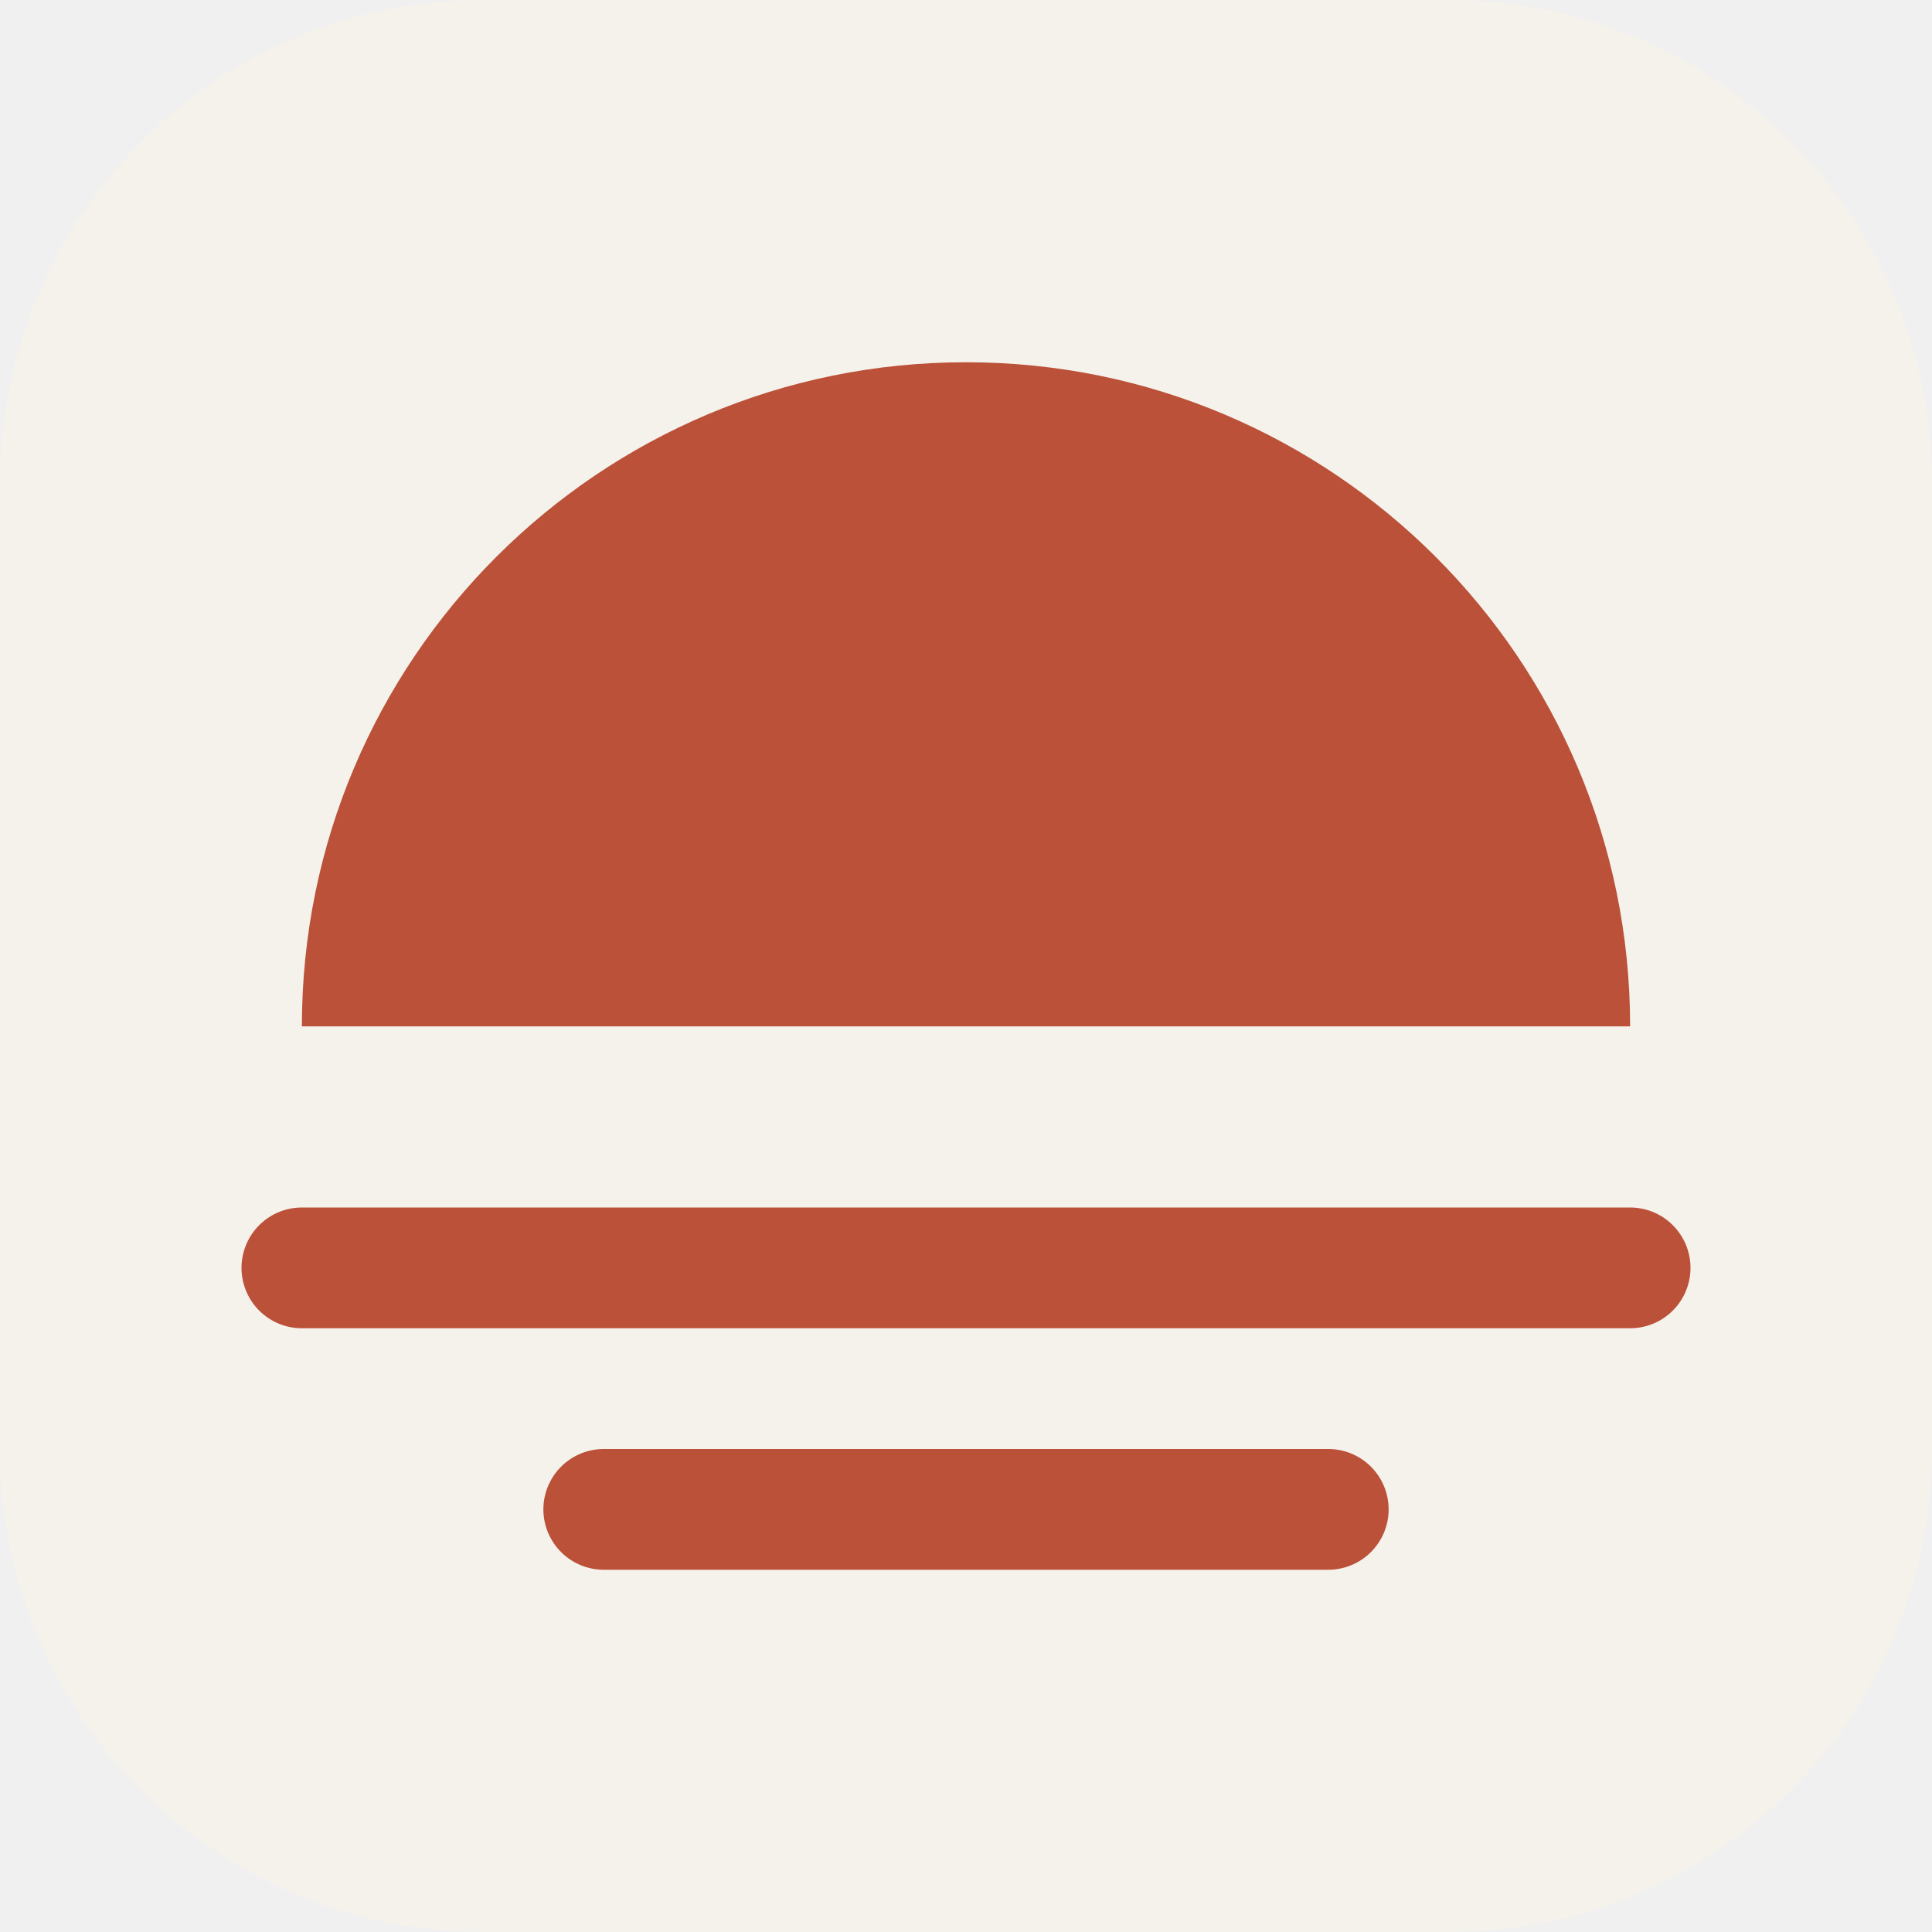
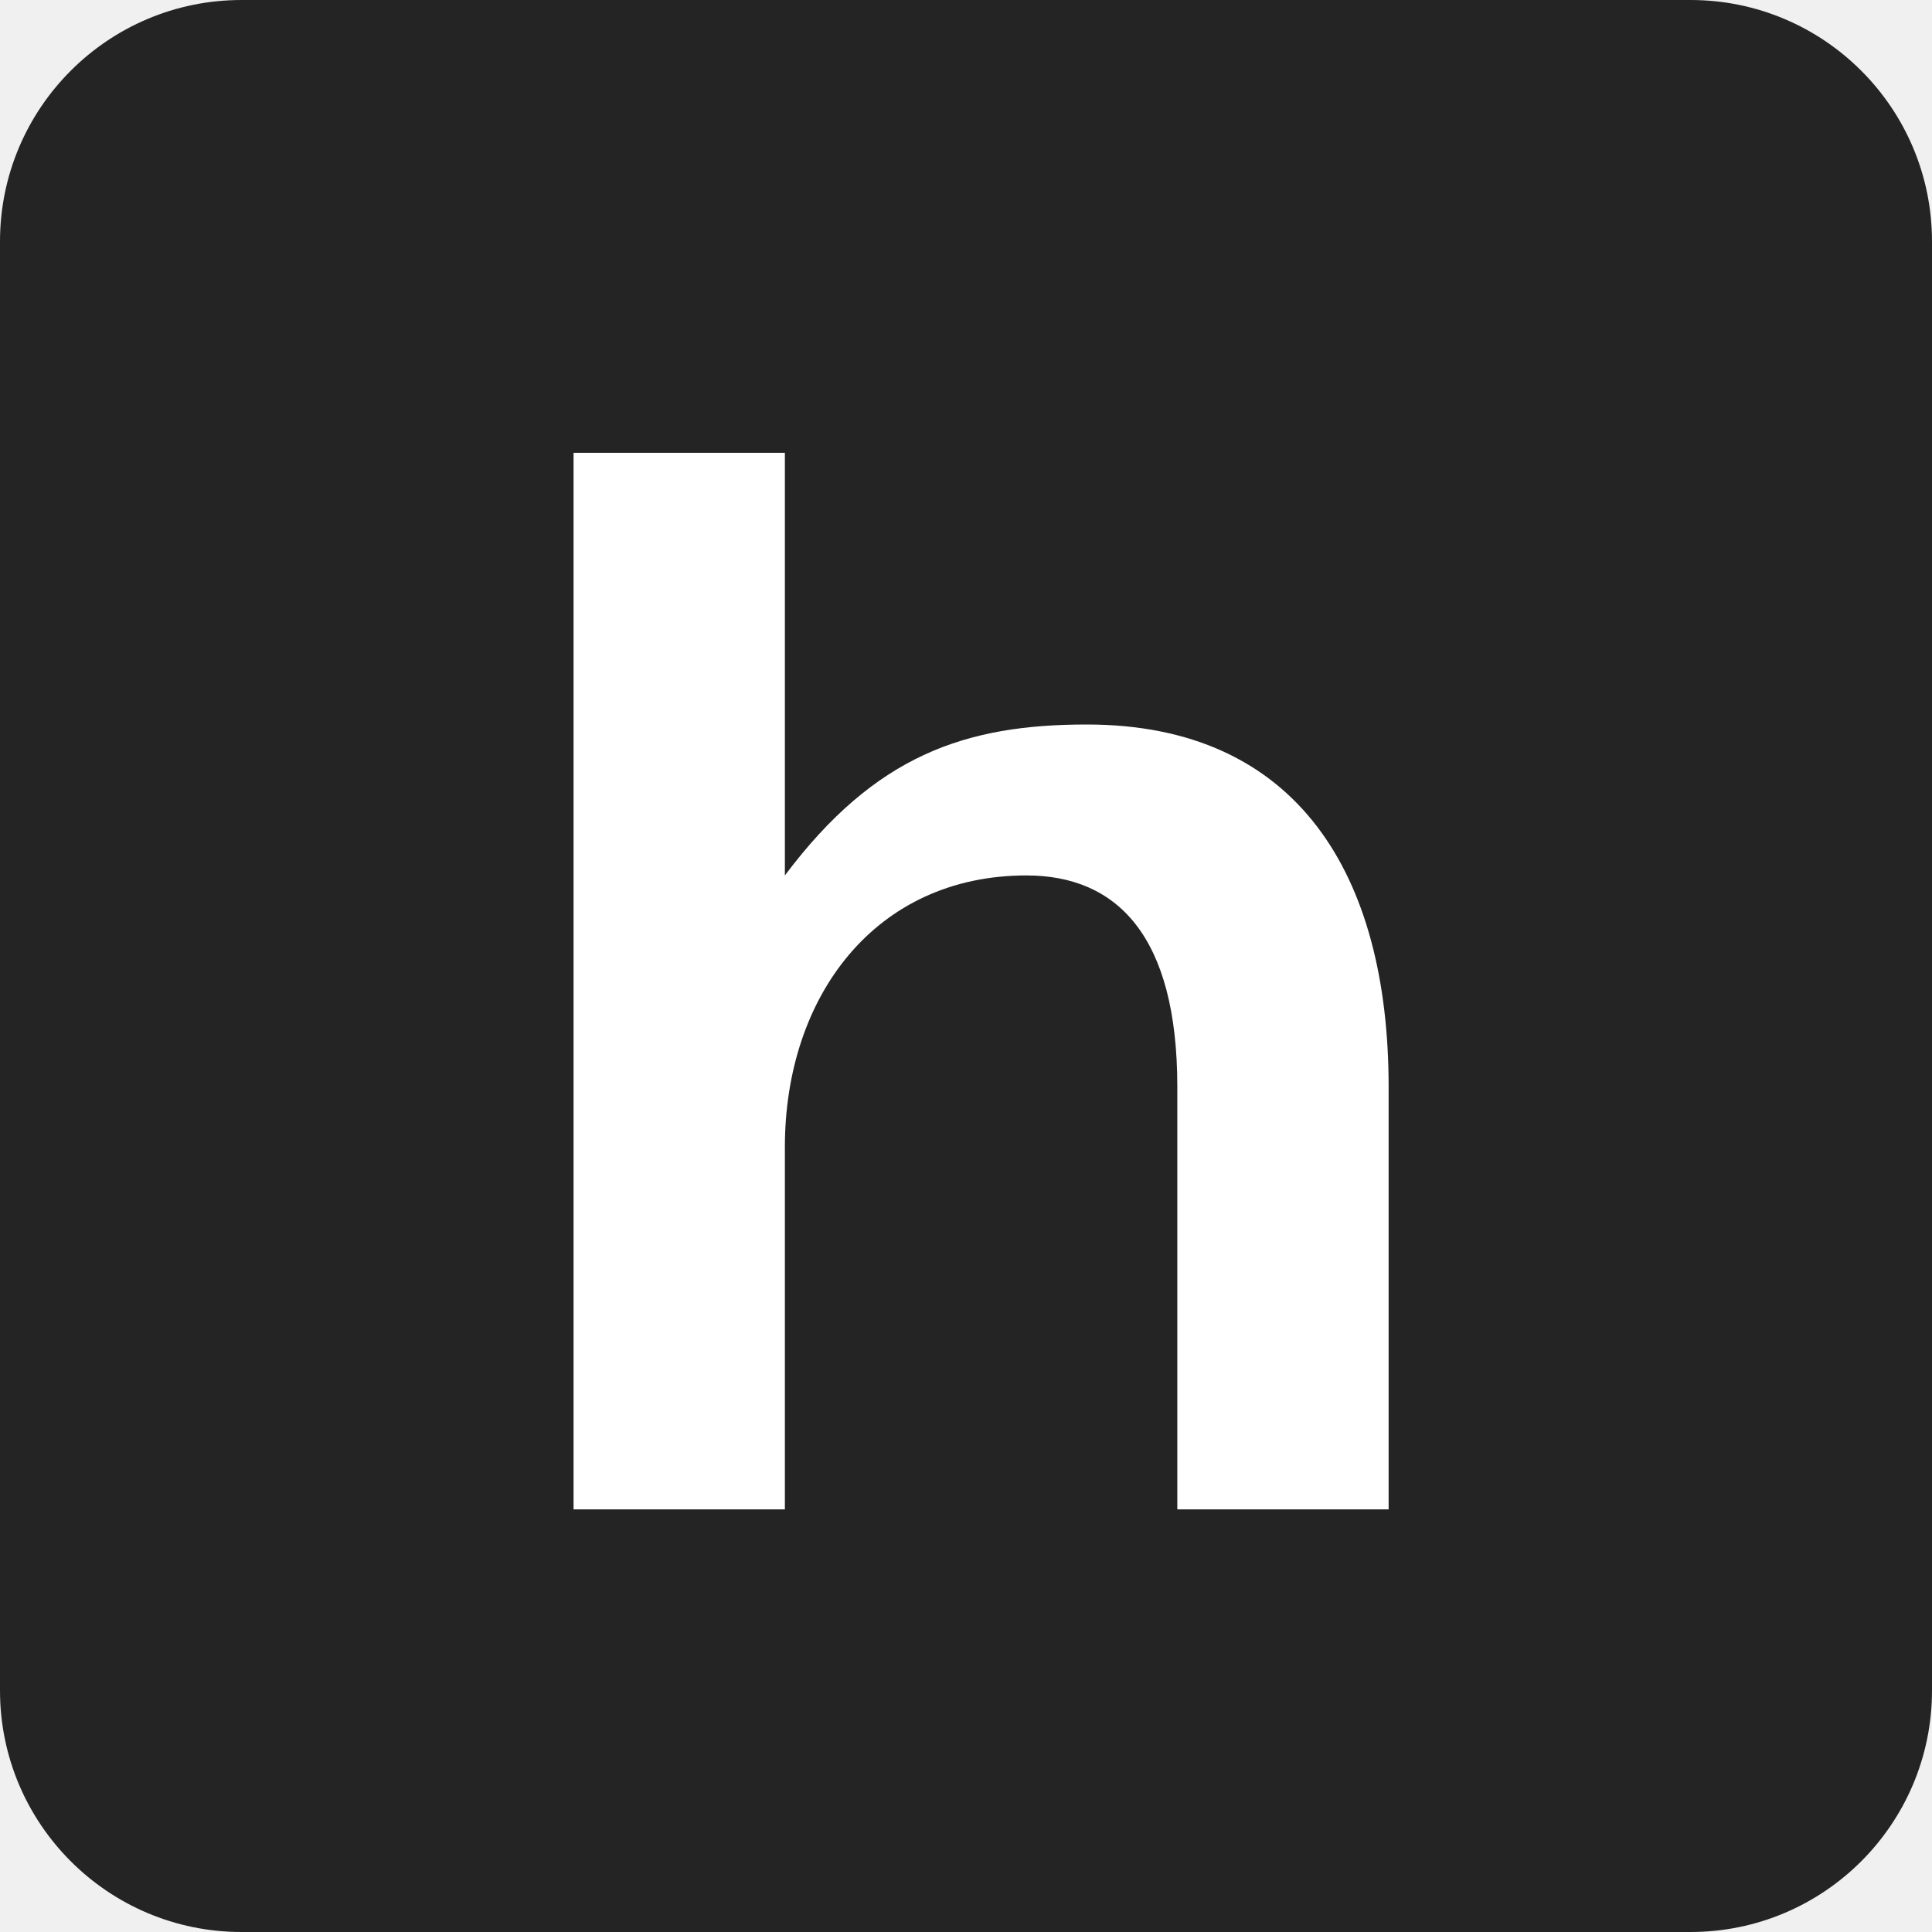
<svg xmlns="http://www.w3.org/2000/svg" viewBox="0 0 64 64">
-   <rect width="64" height="64" rx="16" fill="#f5f2eb" />
-   <path d="M10 34a22 22 0 0 1 44 0Z" fill="#bb5138" />
-   <path d="M10 42h44M20 50h24" fill="none" stroke="#bb5138" stroke-width="4" stroke-linecap="round" />
+   <rect width="64" height="64" rx="8" fill="#242424" />
+   <path d="M19 15h7v14c3-4 6-5 10-5 7 0 10 5 10 12v14h-7V36c0-5-2-7-5-7-5 0-8 4-8 9v12h-7Z" fill="#fff" />
</svg>
